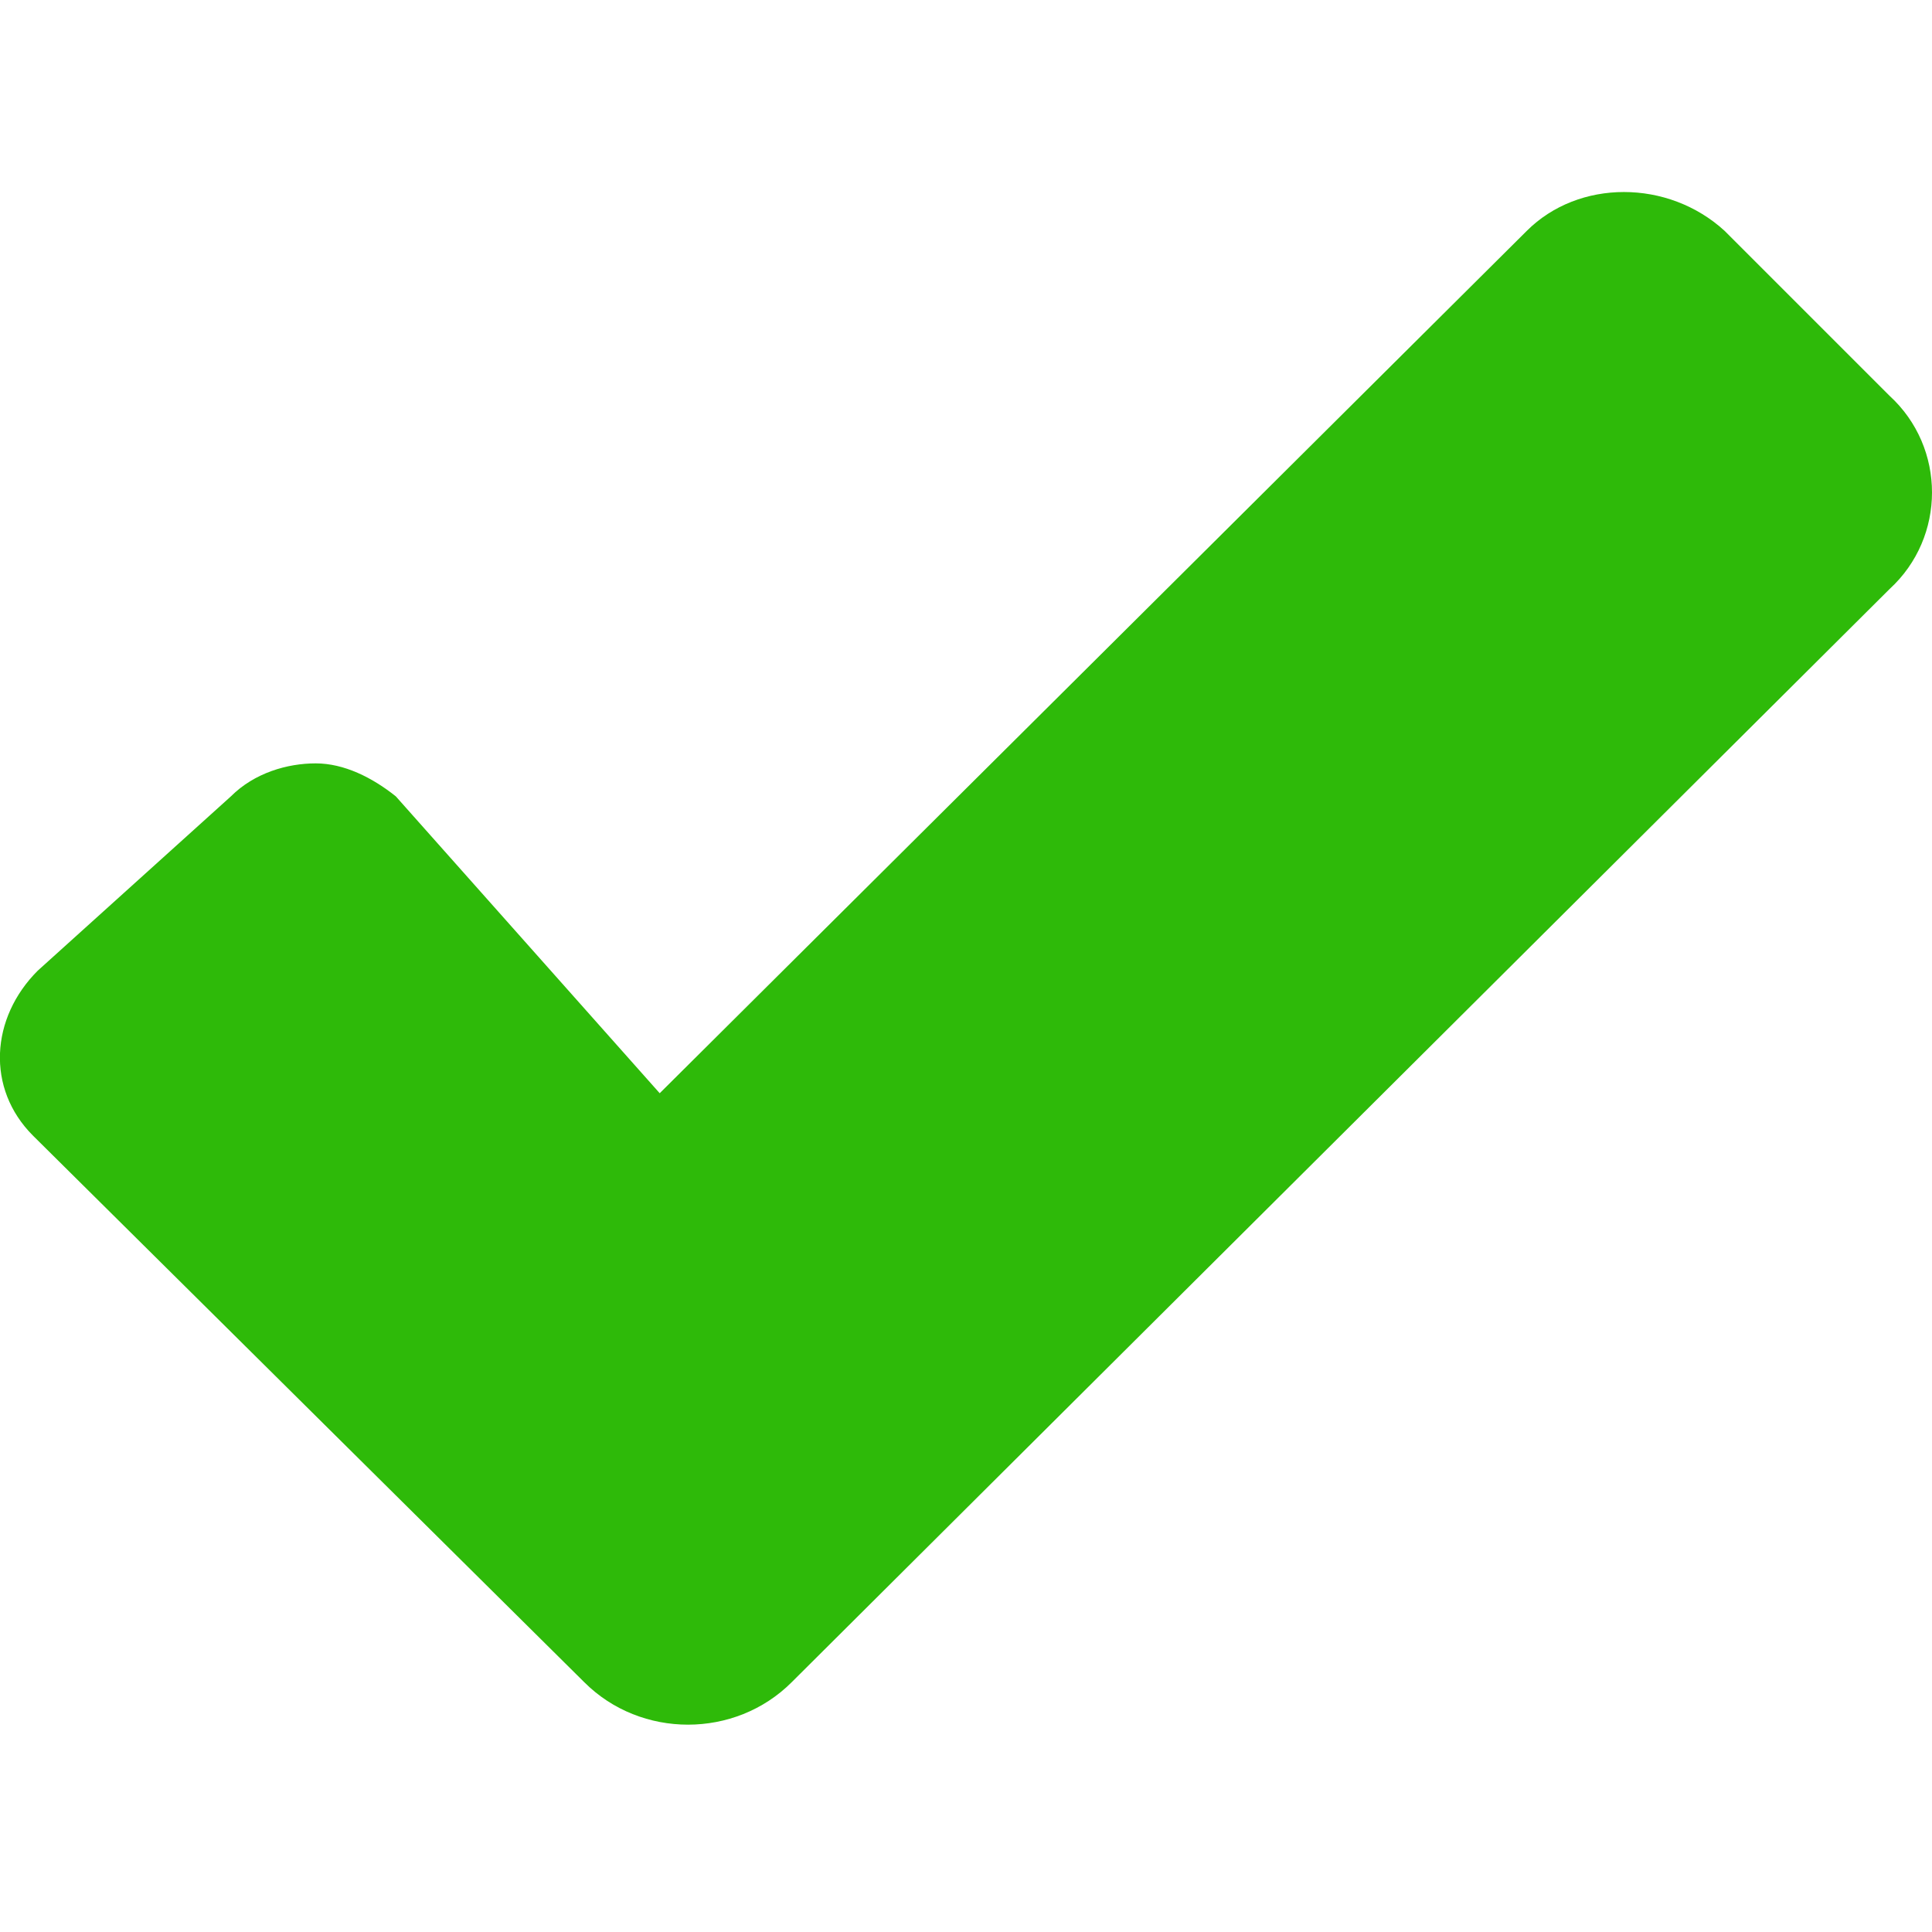
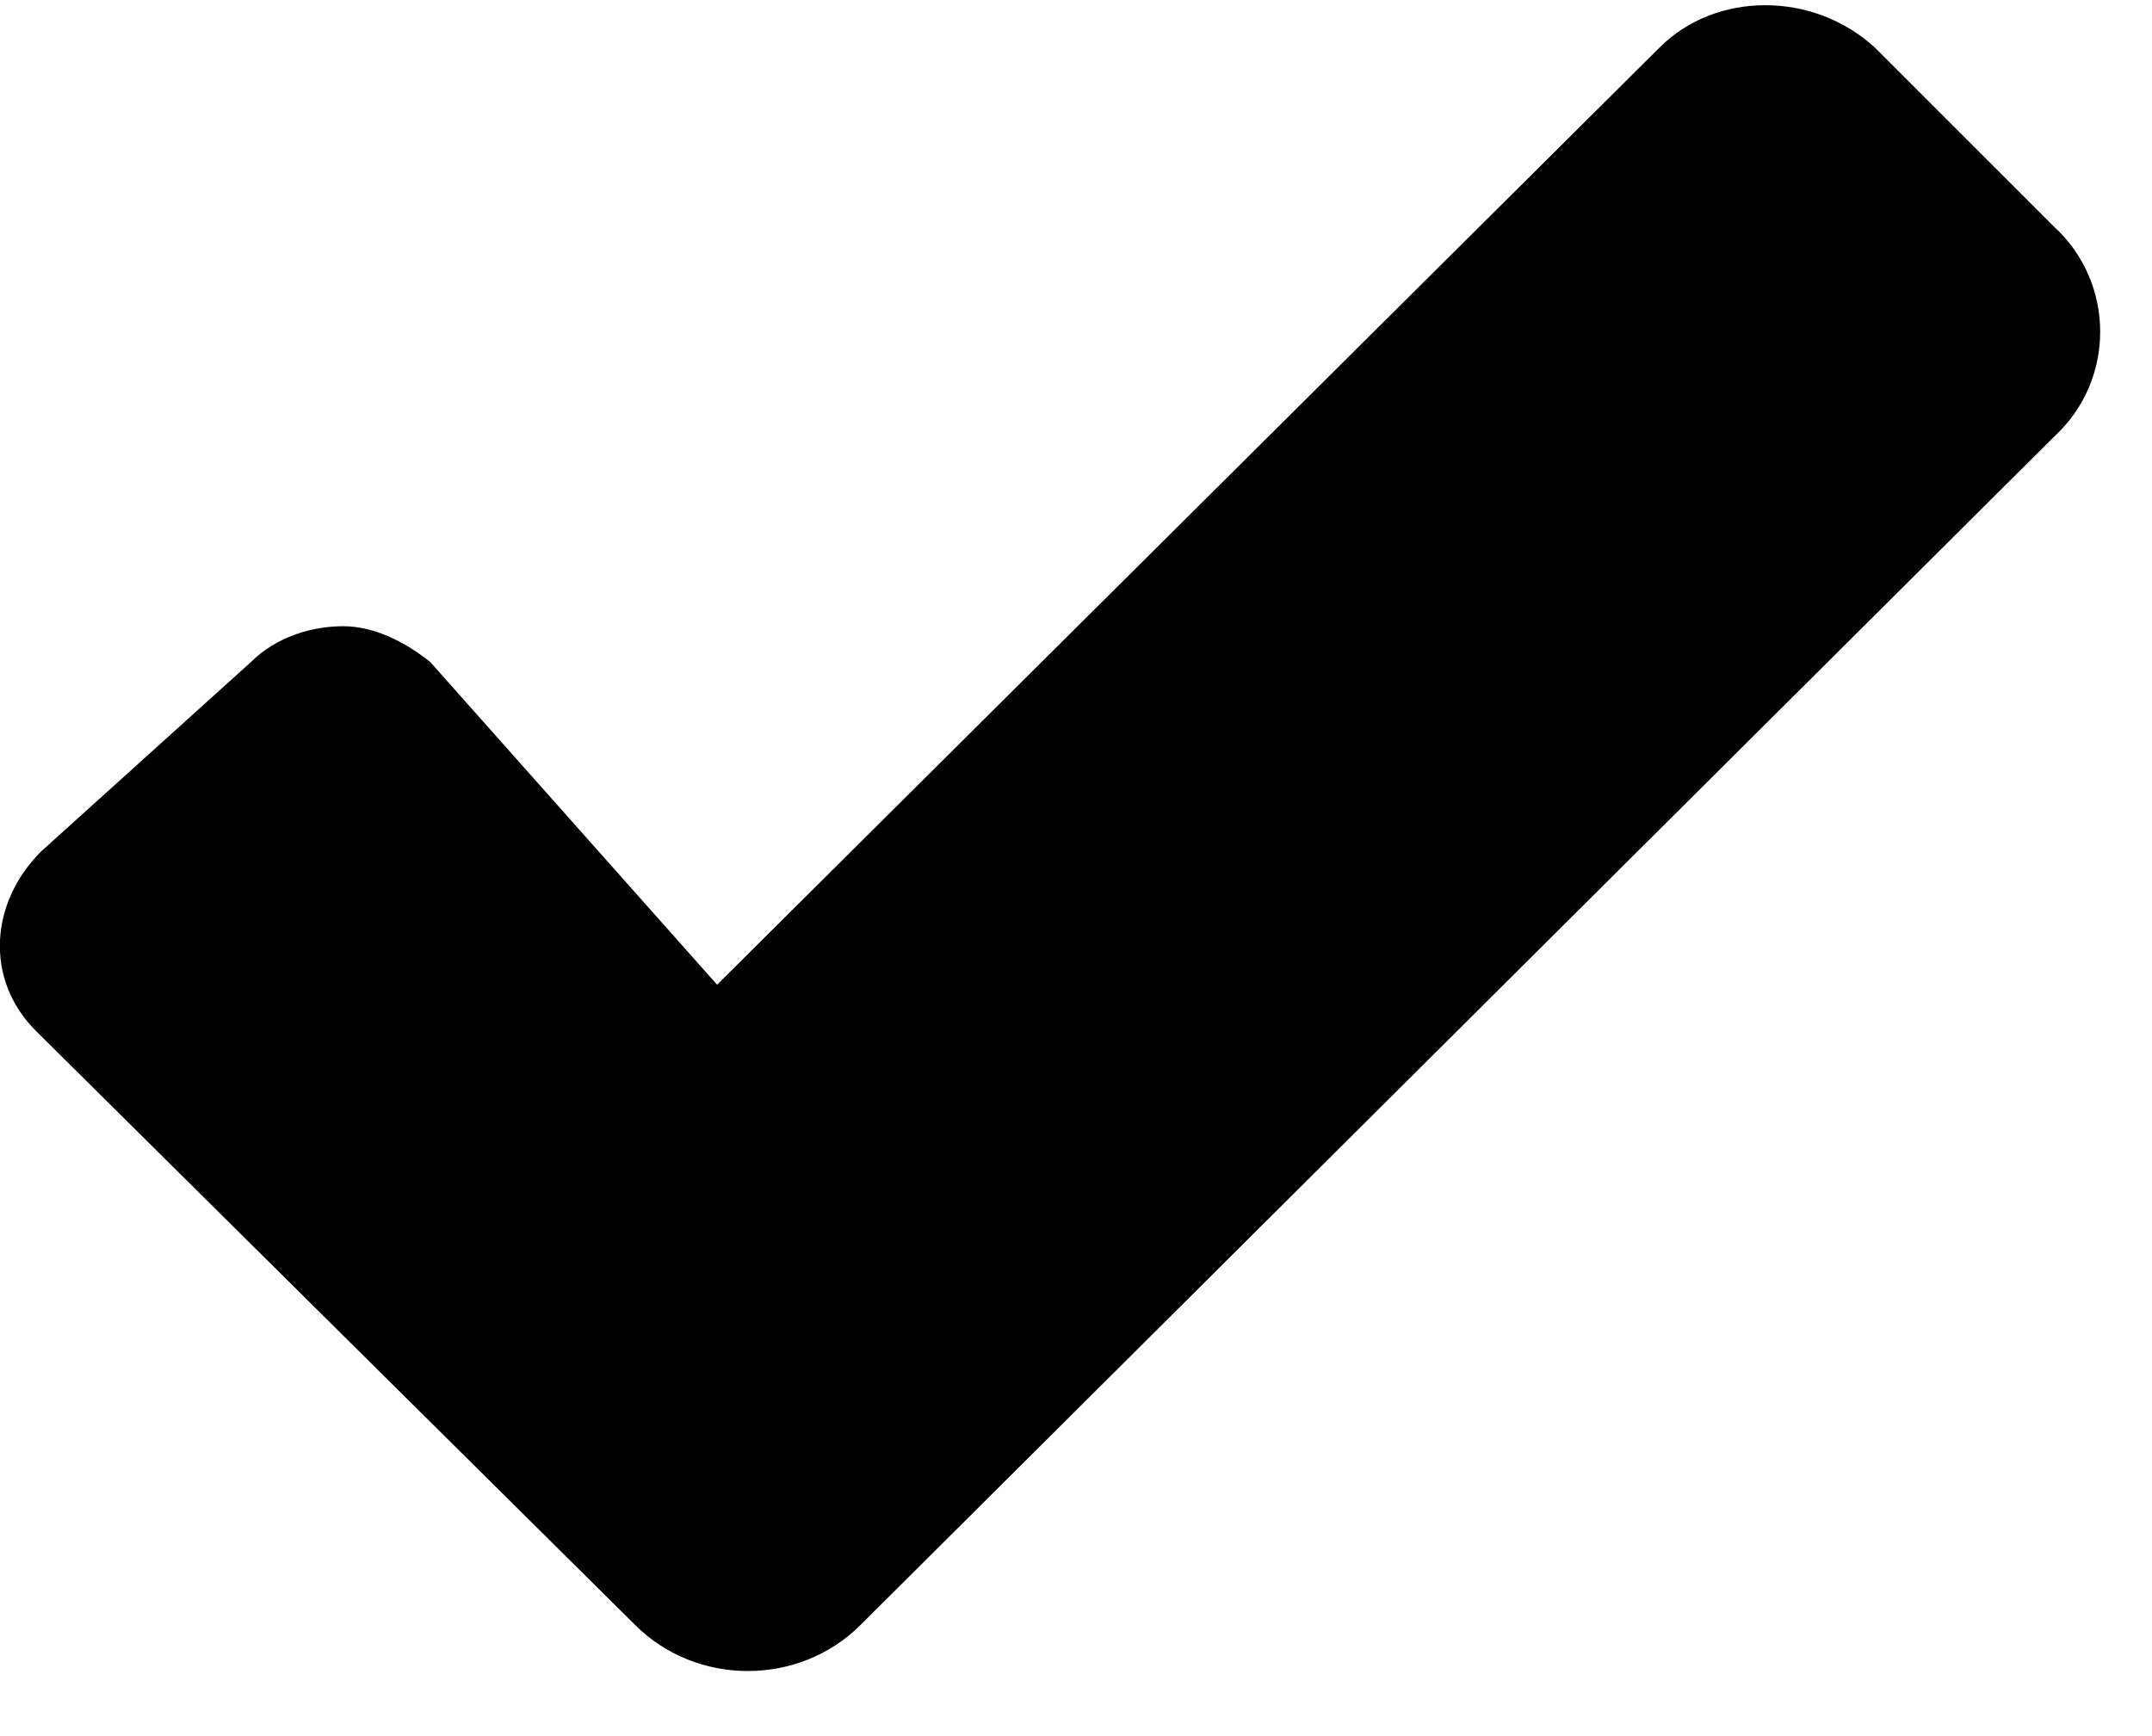
- <svg xmlns="http://www.w3.org/2000/svg" version="1.1" id="Ebene_1" x="0px" y="0px" viewBox="0 0 41 41" style="enable-background:new 0 0 41 41;" xml:space="preserve">
-   <style type="text/css">
- 	.st0{fill-rule:evenodd;clip-rule:evenodd;fill:#2EBA09;}
- </style>
-   <g id="Kreuz">
-     <path id="Stroke-7" class="st0" d="M8.4,16.9l5.6,6.3L32.4,4.9c1.1-1.1,3-1.1,4.2,0l3.5,3.5c1.2,1.1,1.2,3,0,4.1L16.8,35.7   c-1.2,1.2-3.2,1.2-4.4,0L0.7,24.1c-1-1-0.9-2.5,0.1-3.5l4.1-3.7c0.5-0.5,1.2-0.7,1.8-0.7C7.3,16.2,7.9,16.5,8.4,16.9z" />
+ <svg xmlns="http://www.w3.org/2000/svg" width="31px" height="25px" viewBox="0 0 31 25" version="1.1">
+   <g id="Page-1" stroke="none" stroke-width="1" fill="none" fill-rule="evenodd">
+     <g id="icon_yes" fill="currentColor" fill-rule="nonzero">
+       <path d="M6.198,9.538 L10.33,14.187 L23.907,0.684 C24.719,-0.128 26.121,-0.128 27.006,0.684 L29.589,3.266 C30.475,4.078 30.475,5.48 29.589,6.292 L12.396,23.411 C11.511,24.296 10.035,24.296 9.149,23.411 L0.516,14.851 C-0.222,14.113 -0.148,13.007 0.59,12.269 L3.615,9.538 C3.984,9.17 4.501,9.022 4.943,9.022 C5.386,9.022 5.829,9.243 6.198,9.538 Z" id="Stroke-7" />
+     </g>
  </g>
</svg>
